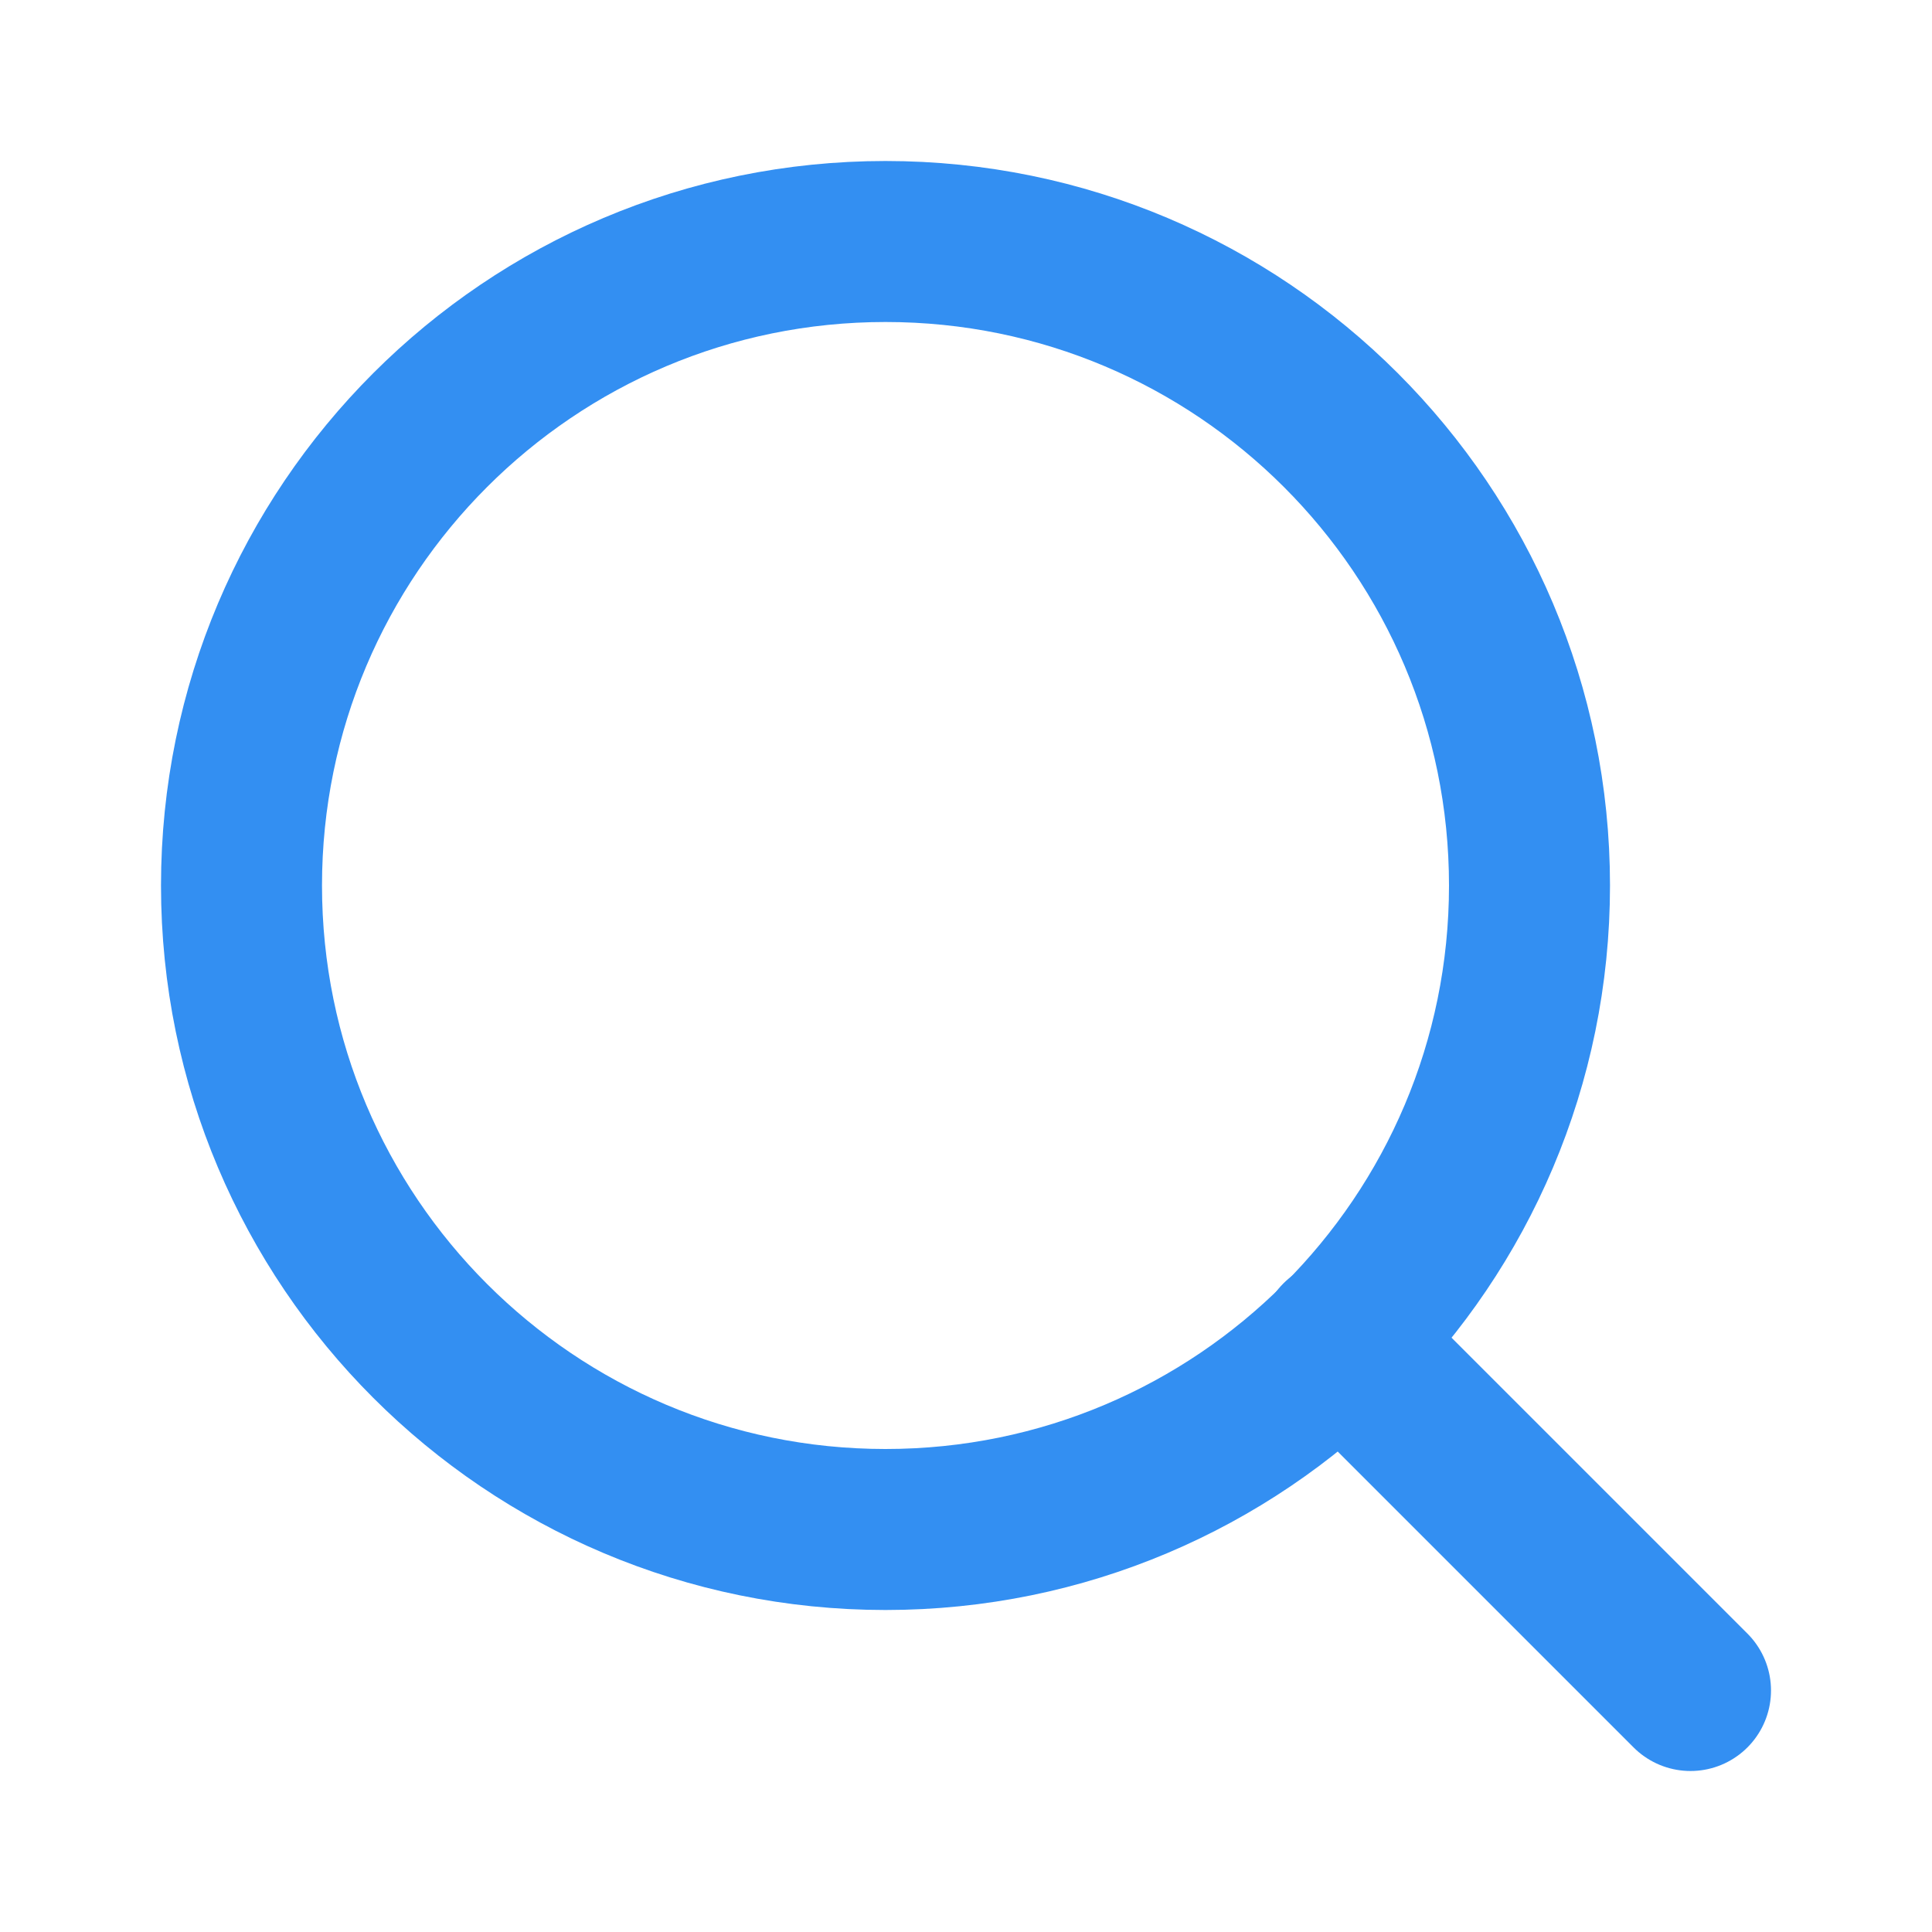
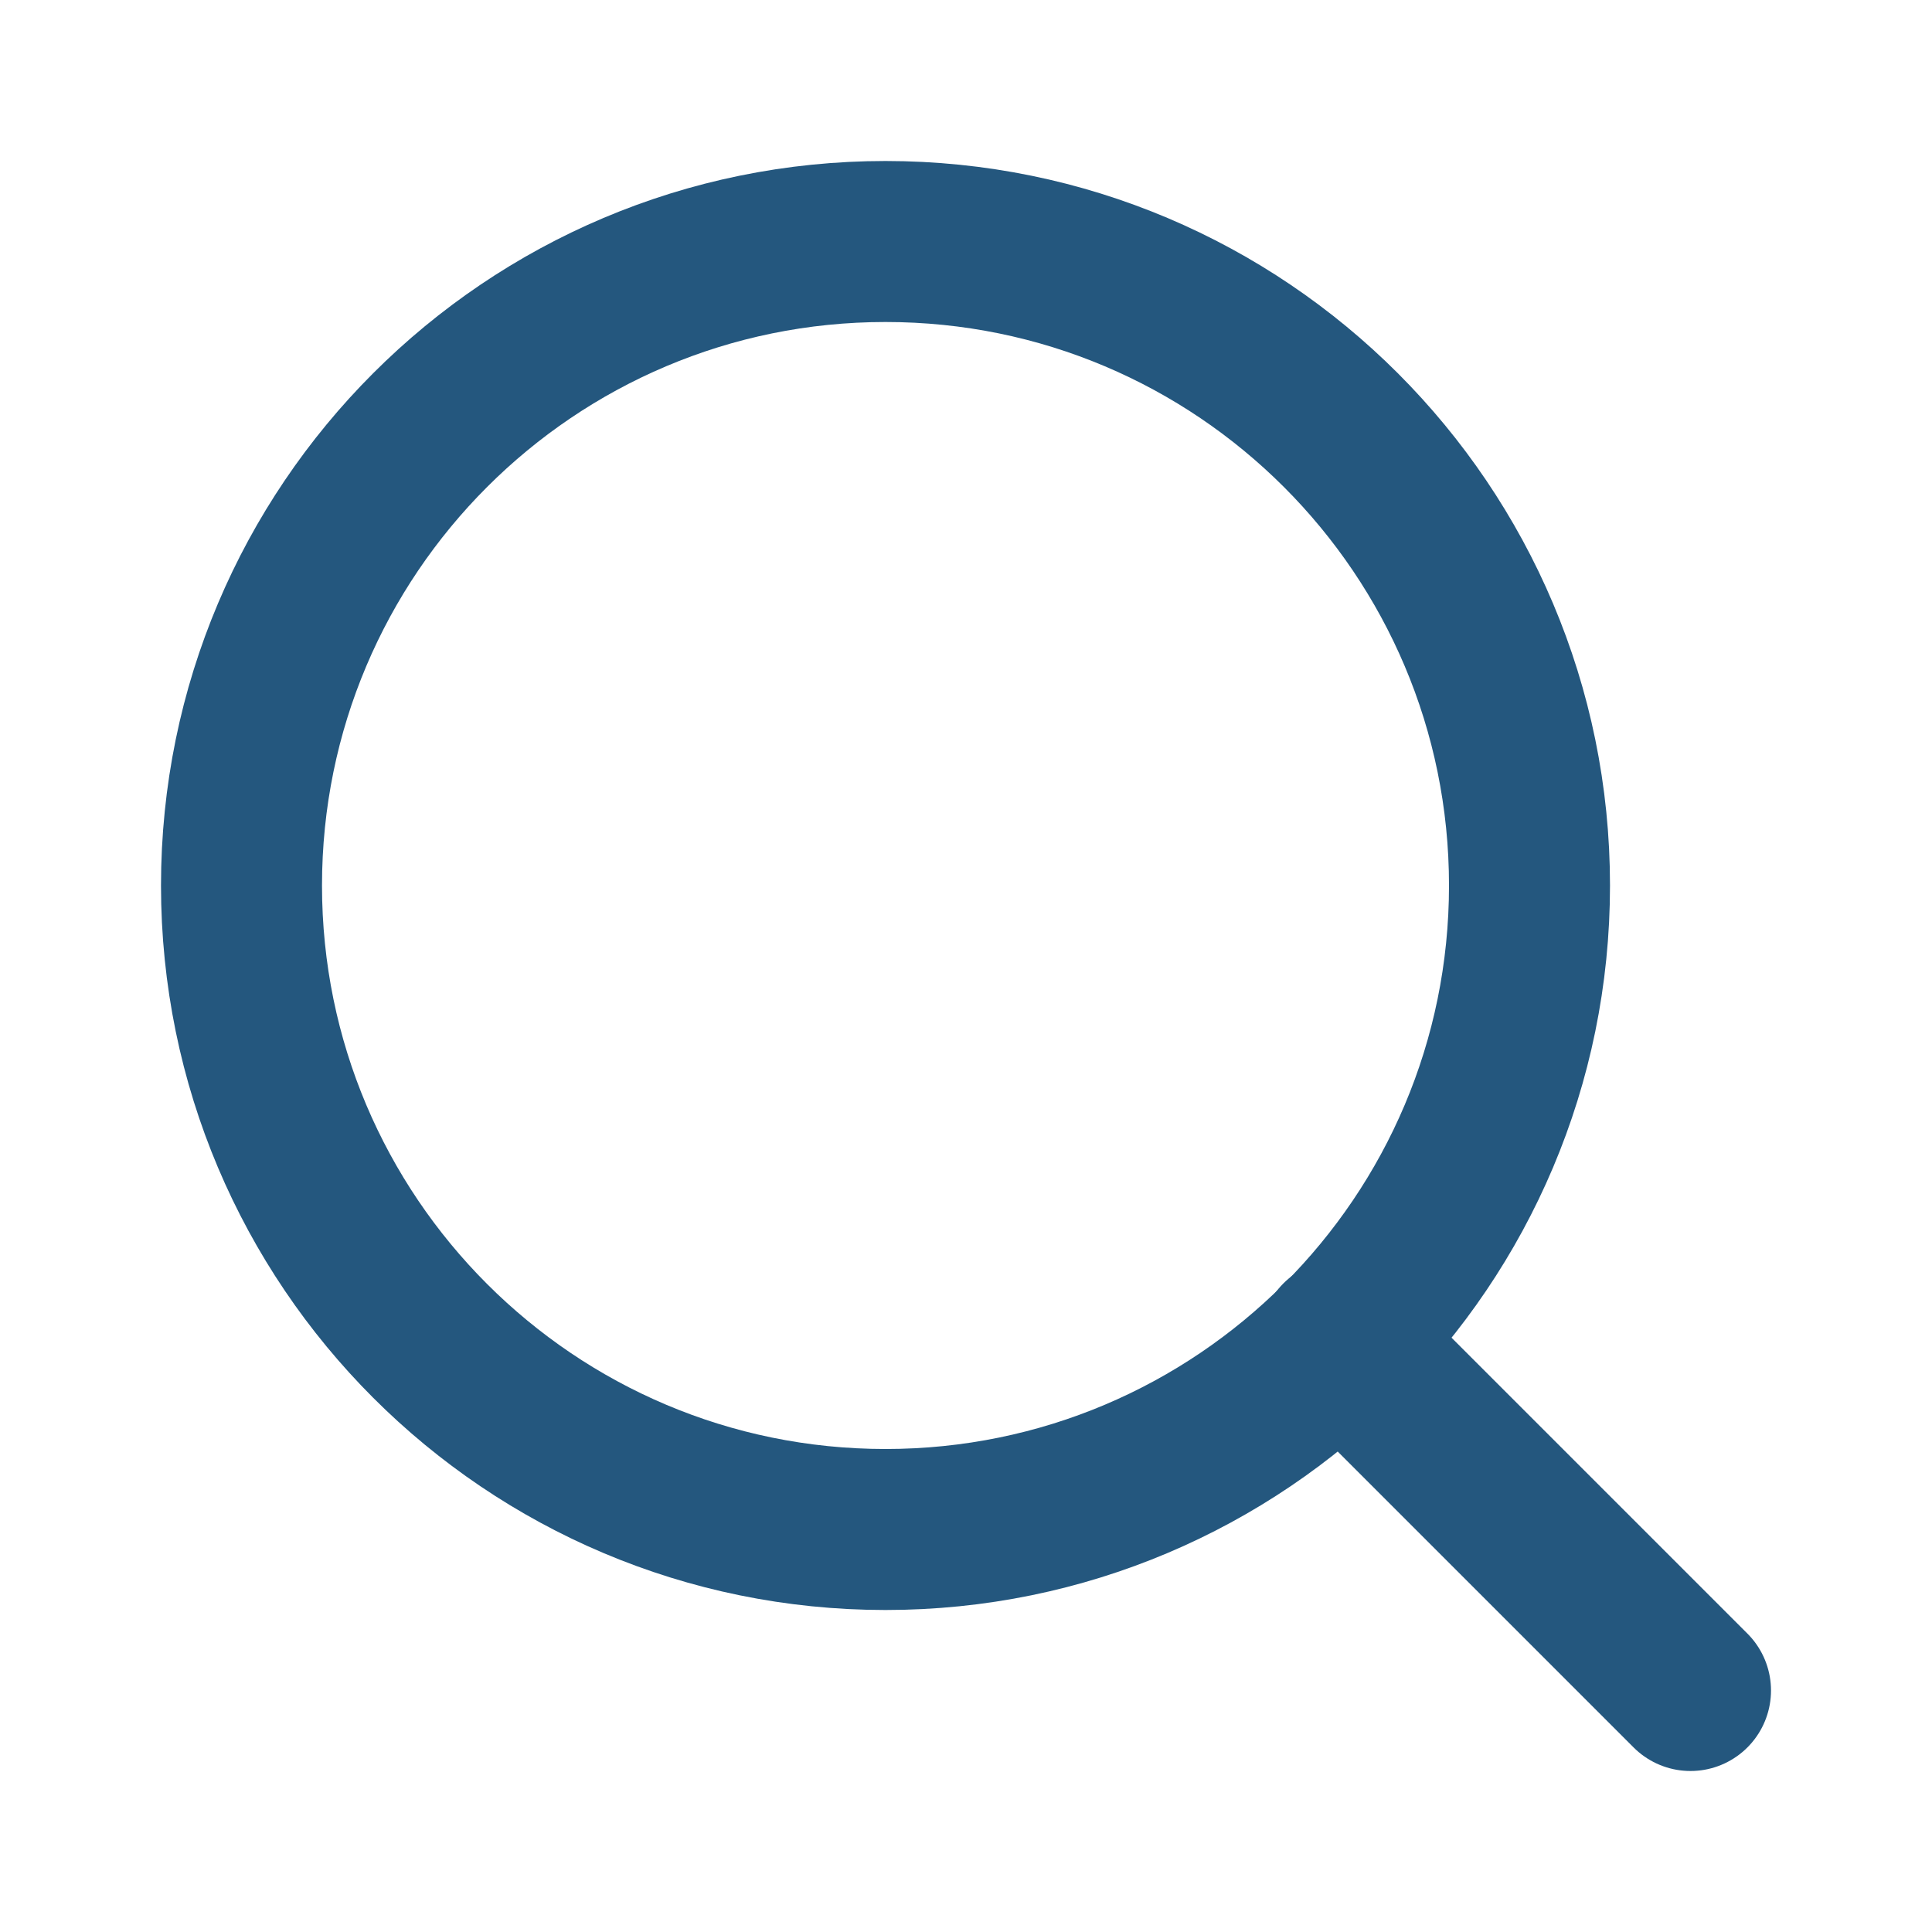
- <svg xmlns="http://www.w3.org/2000/svg" width="512" height="512" viewBox="0 0 24 24" fill="none" stroke="#338FF2" stroke-width="2" stroke-linecap="round" stroke-linejoin="round">
+ <svg xmlns="http://www.w3.org/2000/svg" width="512" height="512" viewBox="0 0 24 24" fill="none" stroke="#24577e" stroke-width="2" stroke-linecap="round" stroke-linejoin="round">
  <circle cx="11" cy="11" r="8" />
  <line x1="21" y1="21" x2="16.65" y2="16.65" />
</svg>
